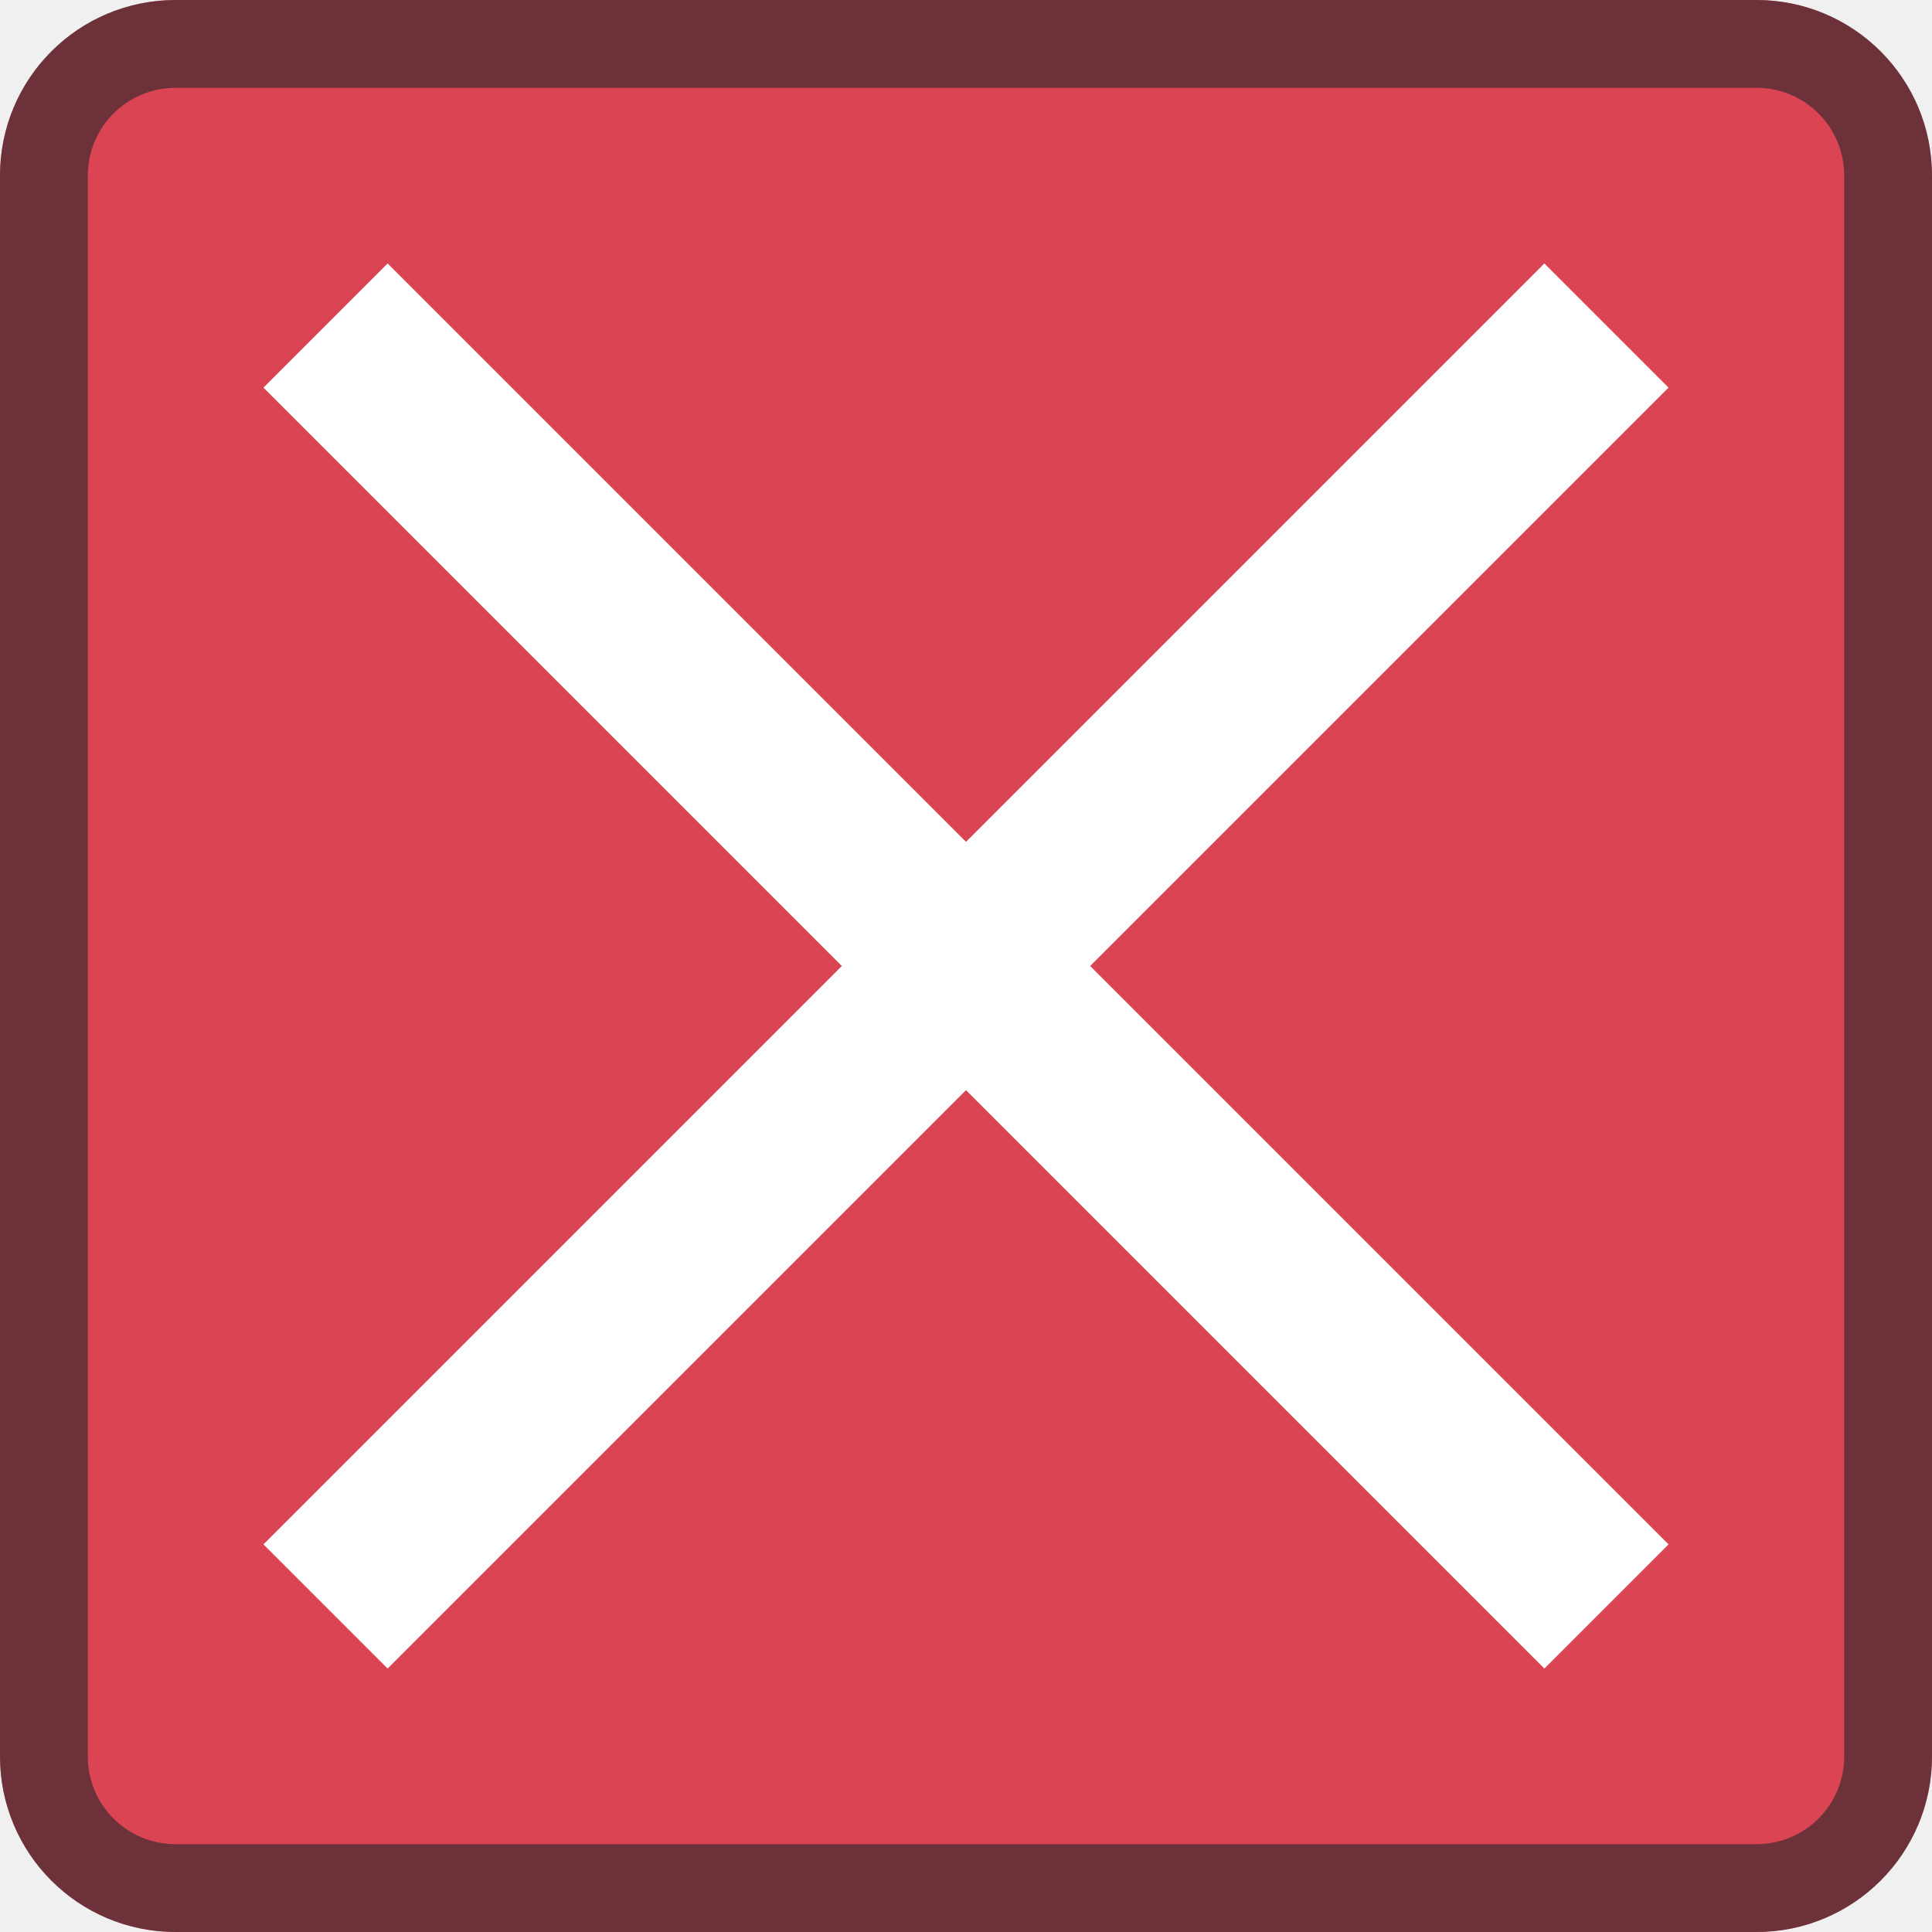
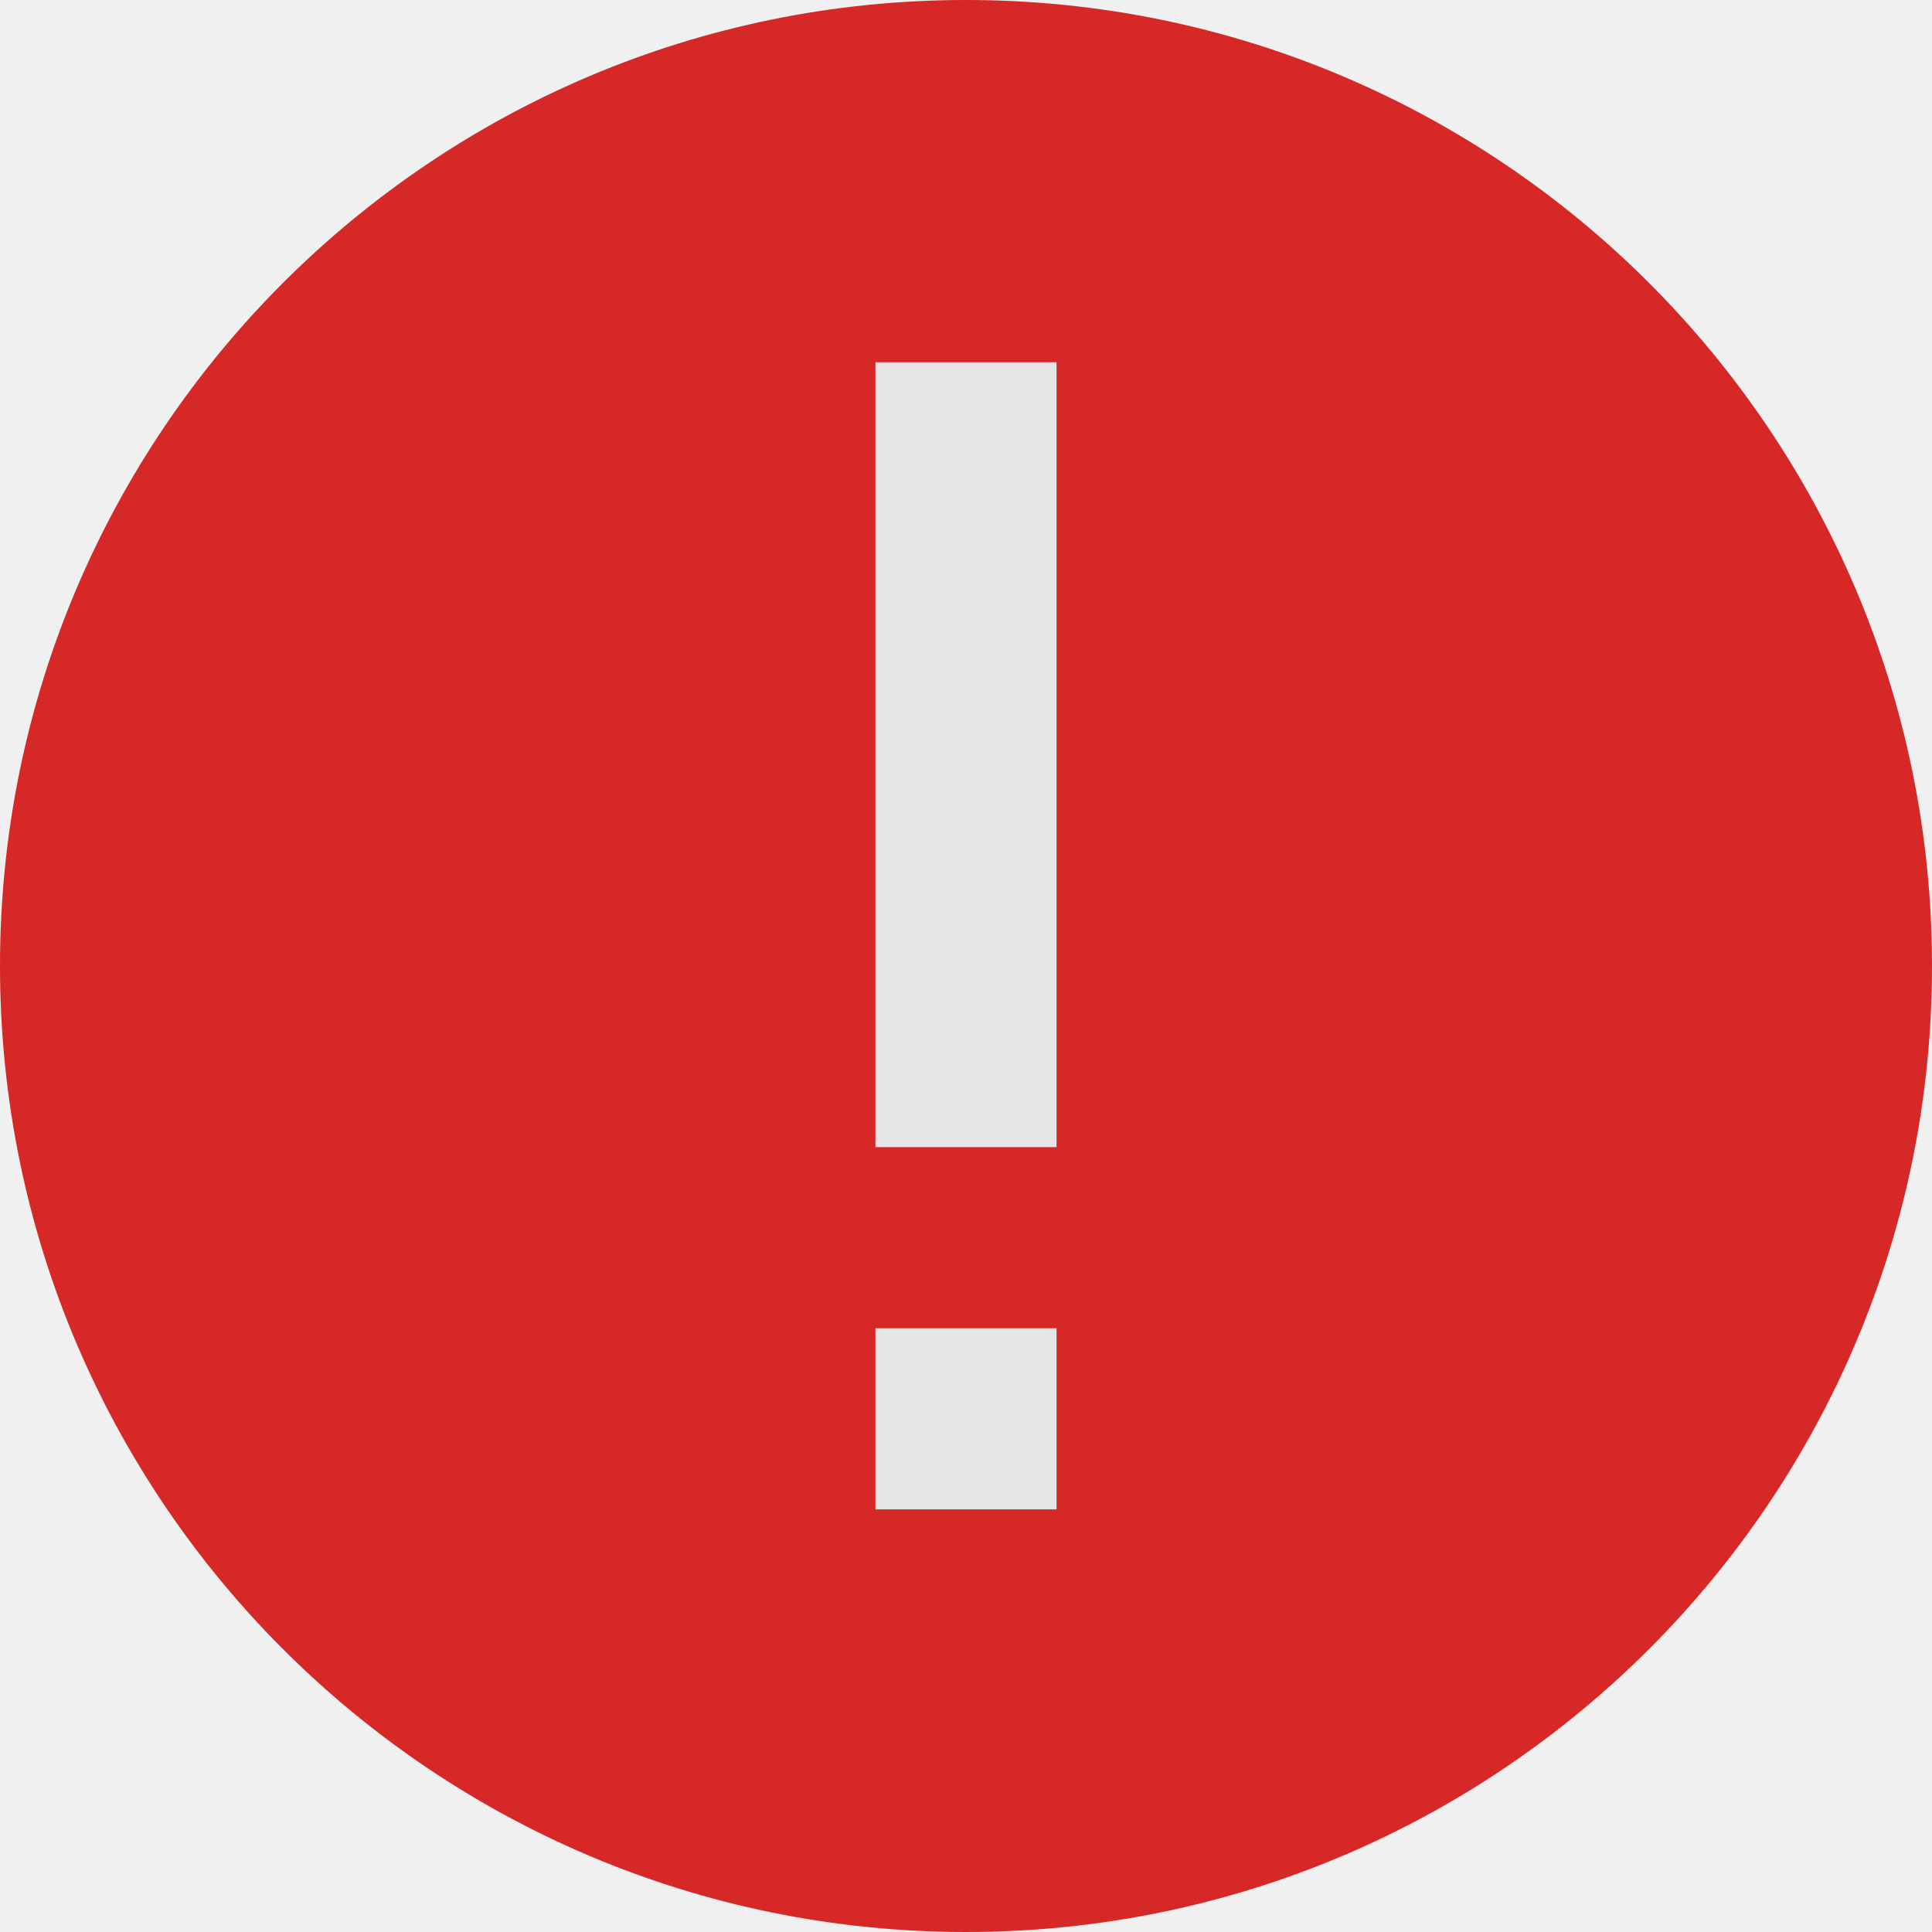
- <svg xmlns="http://www.w3.org/2000/svg" height="22" width="22">
-   <style type="text/css" id="current-color-scheme">
-         .ColorScheme-NegativeText {
-             color:#da4453;
-         }
-         .ColorScheme-Text {
-             color:#232629;
-         }
-     </style>
-   <rect style="fill:currentColor;fill-opacity:1;stroke:none" class="ColorScheme-NegativeText" height="22" rx="2" width="22" />
-   <path d="M4.414 3L3 4.414 9.586 11 3 17.586 4.414 19 11 12.414 17.586 19 19 17.586 12.414 11 19 4.414 17.586 3 11 9.586z" fill="#fff" />
-   <path d="M2 0C.892 0 0 .892 0 2v18c0 1.108.892 2 2 2h18c1.108 0 2-.892 2-2V2c0-1.108-.892-2-2-2zm0 1h18c.554 0 1 .446 1 1v18c0 .554-.446 1-1 1H2c-.554 0-1-.446-1-1V2c0-.554.446-1 1-1z" style="fill:currentColor;fill-opacity:0.6;stroke:none" class="ColorScheme-Text" />
+ <svg xmlns="http://www.w3.org/2000/svg" height="32" style="overflow:visible;enable-background:new 0 0 32 32" viewBox="0 0 32 32" width="32" xml:space="preserve">
+   <g>
+     <g id="Error_1_">
+       <g id="Error">
+         <circle cx="16" cy="16" id="BG" r="16" style="fill:#D72828;" />
+         <path d="M14.5,25h3v-3h-3V25z M14.5,6v13h3V6H14.5z" id="Exclamatory_x5F_Sign" style="fill:#E6E6E6;" />
+       </g>
+     </g>
+   </g>
</svg>
